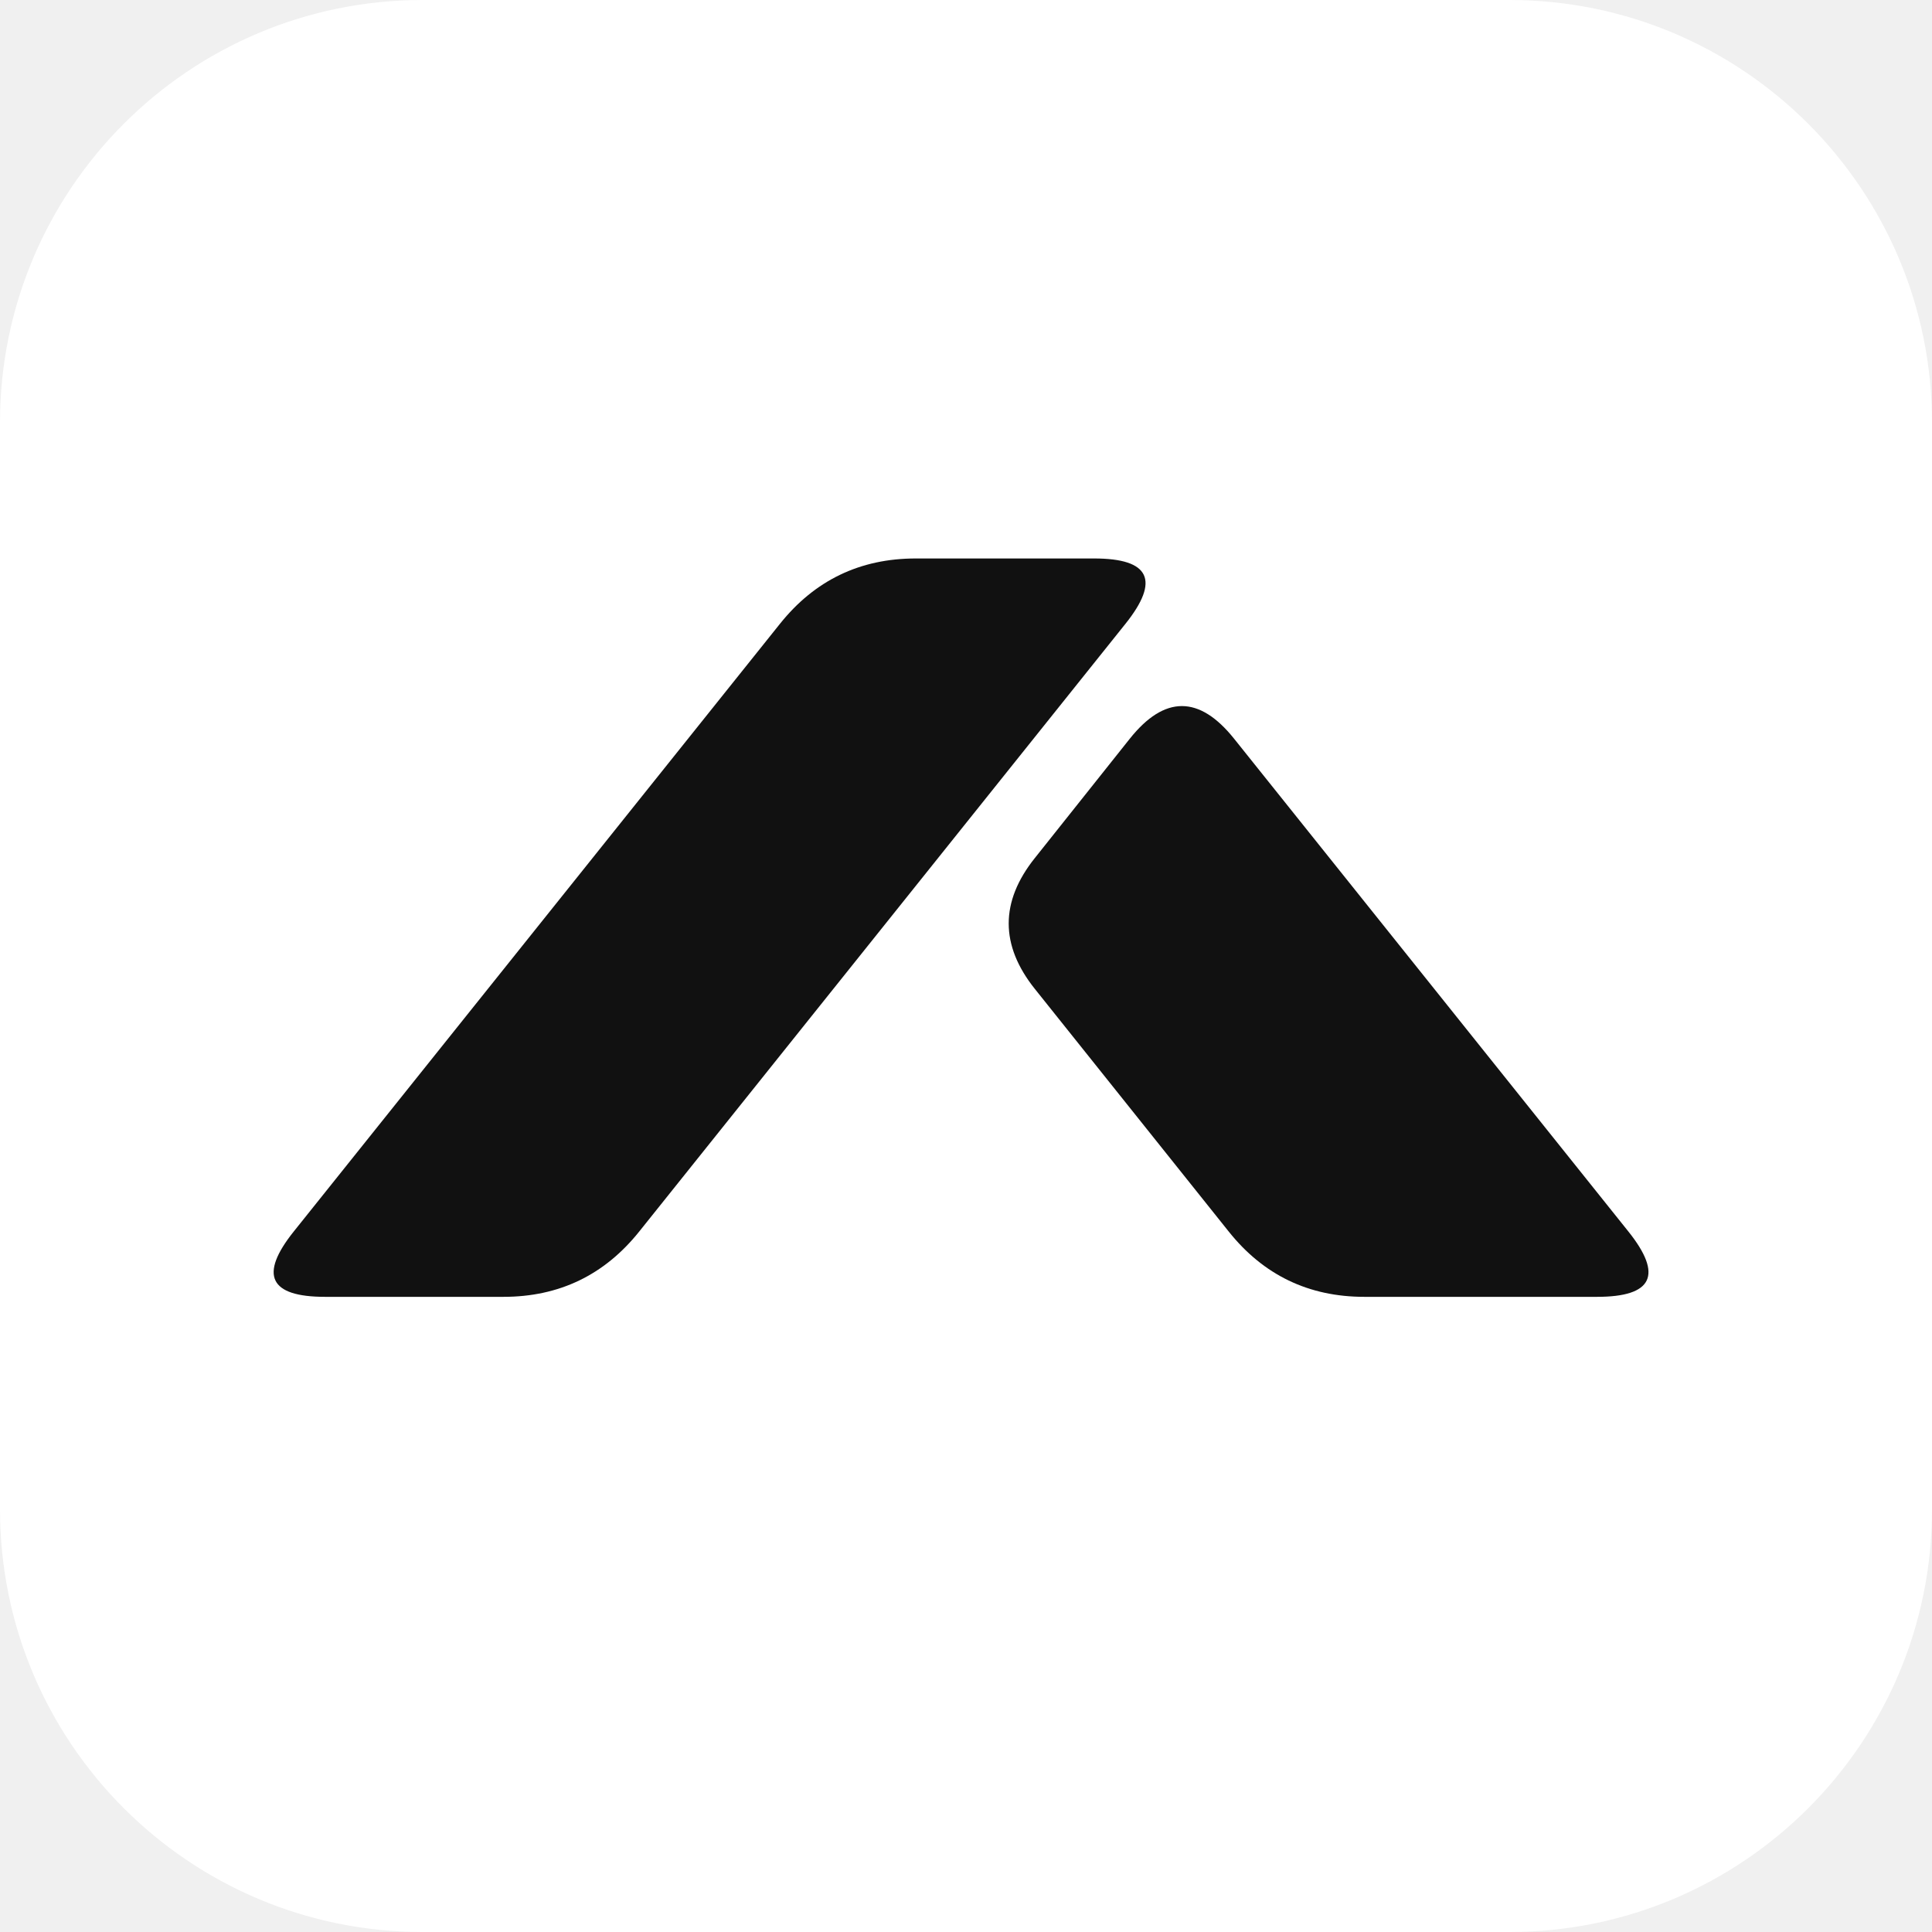
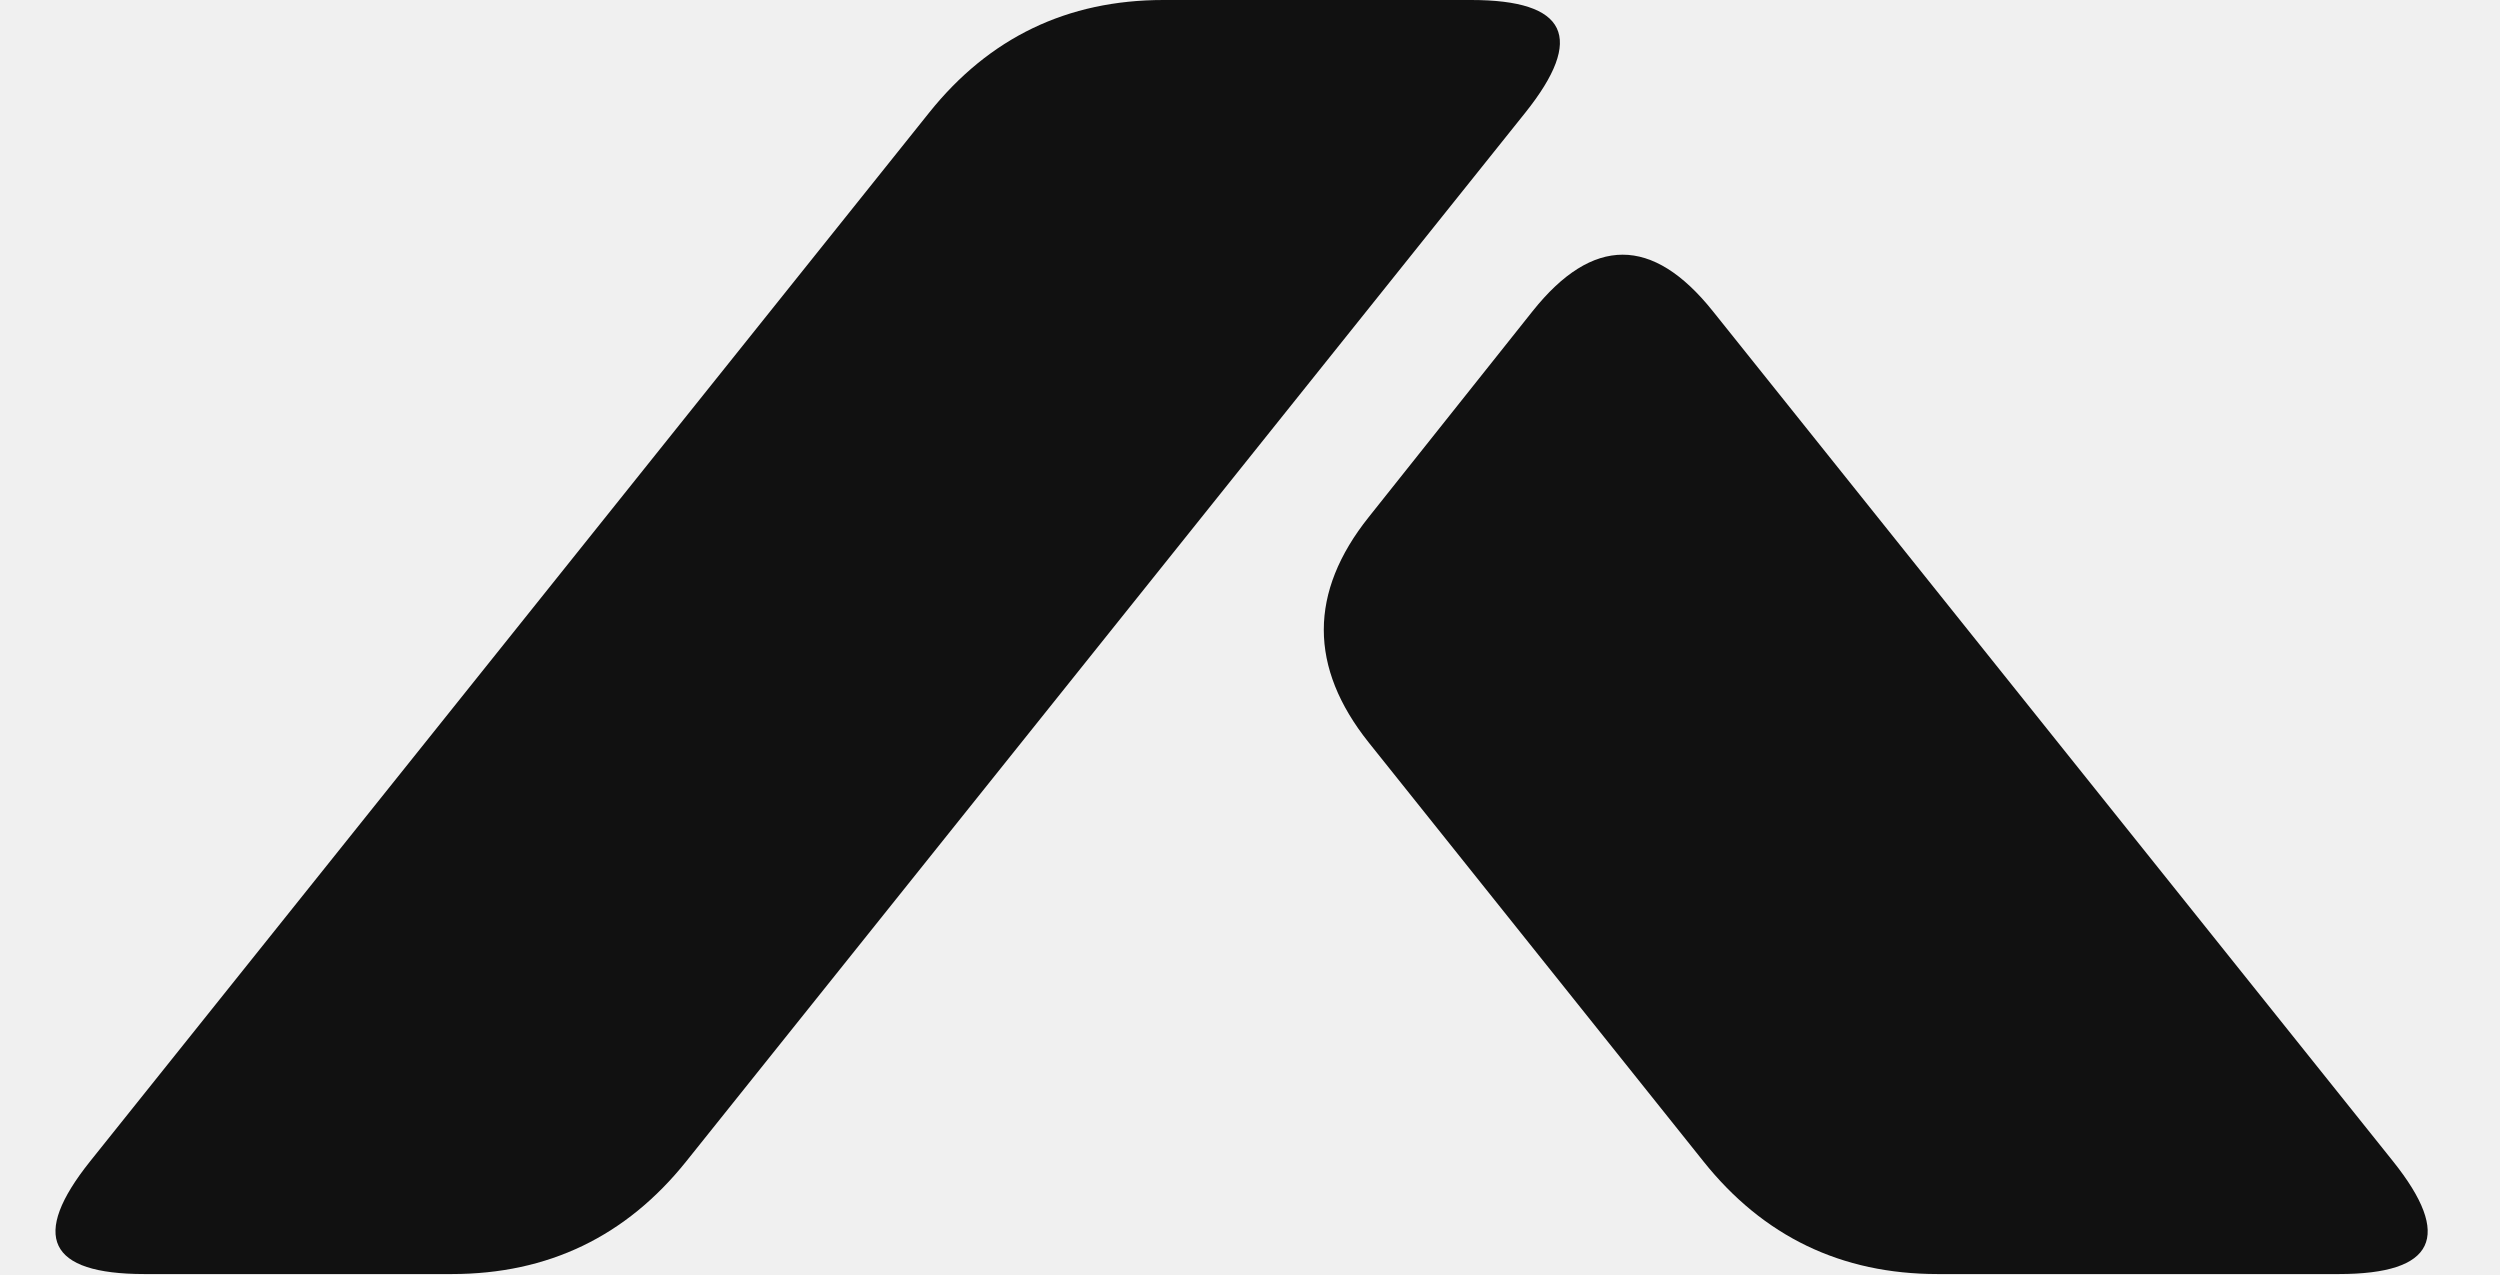
- <svg xmlns="http://www.w3.org/2000/svg" viewBox="0 0 64 64">
-   <rect width="64" height="64" rx="14" fill="#ffffff" />
-   <g transform="translate(8 18.5) scale(0.4615)" fill="#111111">
-     <path d="M48.4 0L61.2 0Q67.2 0 63.45 4.69L28.55 48.31Q24.8 53 18.8 53L6 53Q0 53 3.75 48.31L38.65 4.69Q42.4 0 48.4 0Z" />
-     <path d="M71.25 12.94L99.55 48.31Q103.3 53 97.3 53L80.6 53Q74.6 53 70.86 48.31L56.94 30.89Q53.2 26.2 56.94 21.51L63.76 12.94Q67.5 8.25 71.25 12.94Z" />
-   </g>
+ <svg xmlns="http://www.w3.org/2000/svg" viewBox="0 0 104 53" fill="#111111">
+   <path d="M48.4 0L61.2 0Q67.2 0 63.45 4.69L28.55 48.31Q24.8 53 18.8 53L6 53Q0 53 3.75 48.31L38.65 4.69Q42.4 0 48.4 0Z" />
+   <path d="M71.25 12.94L99.55 48.31Q103.3 53 97.3 53L80.6 53Q74.6 53 70.86 48.31L56.94 30.89Q53.2 26.2 56.94 21.51L63.76 12.94Q67.5 8.25 71.25 12.94Z" />
</svg>
